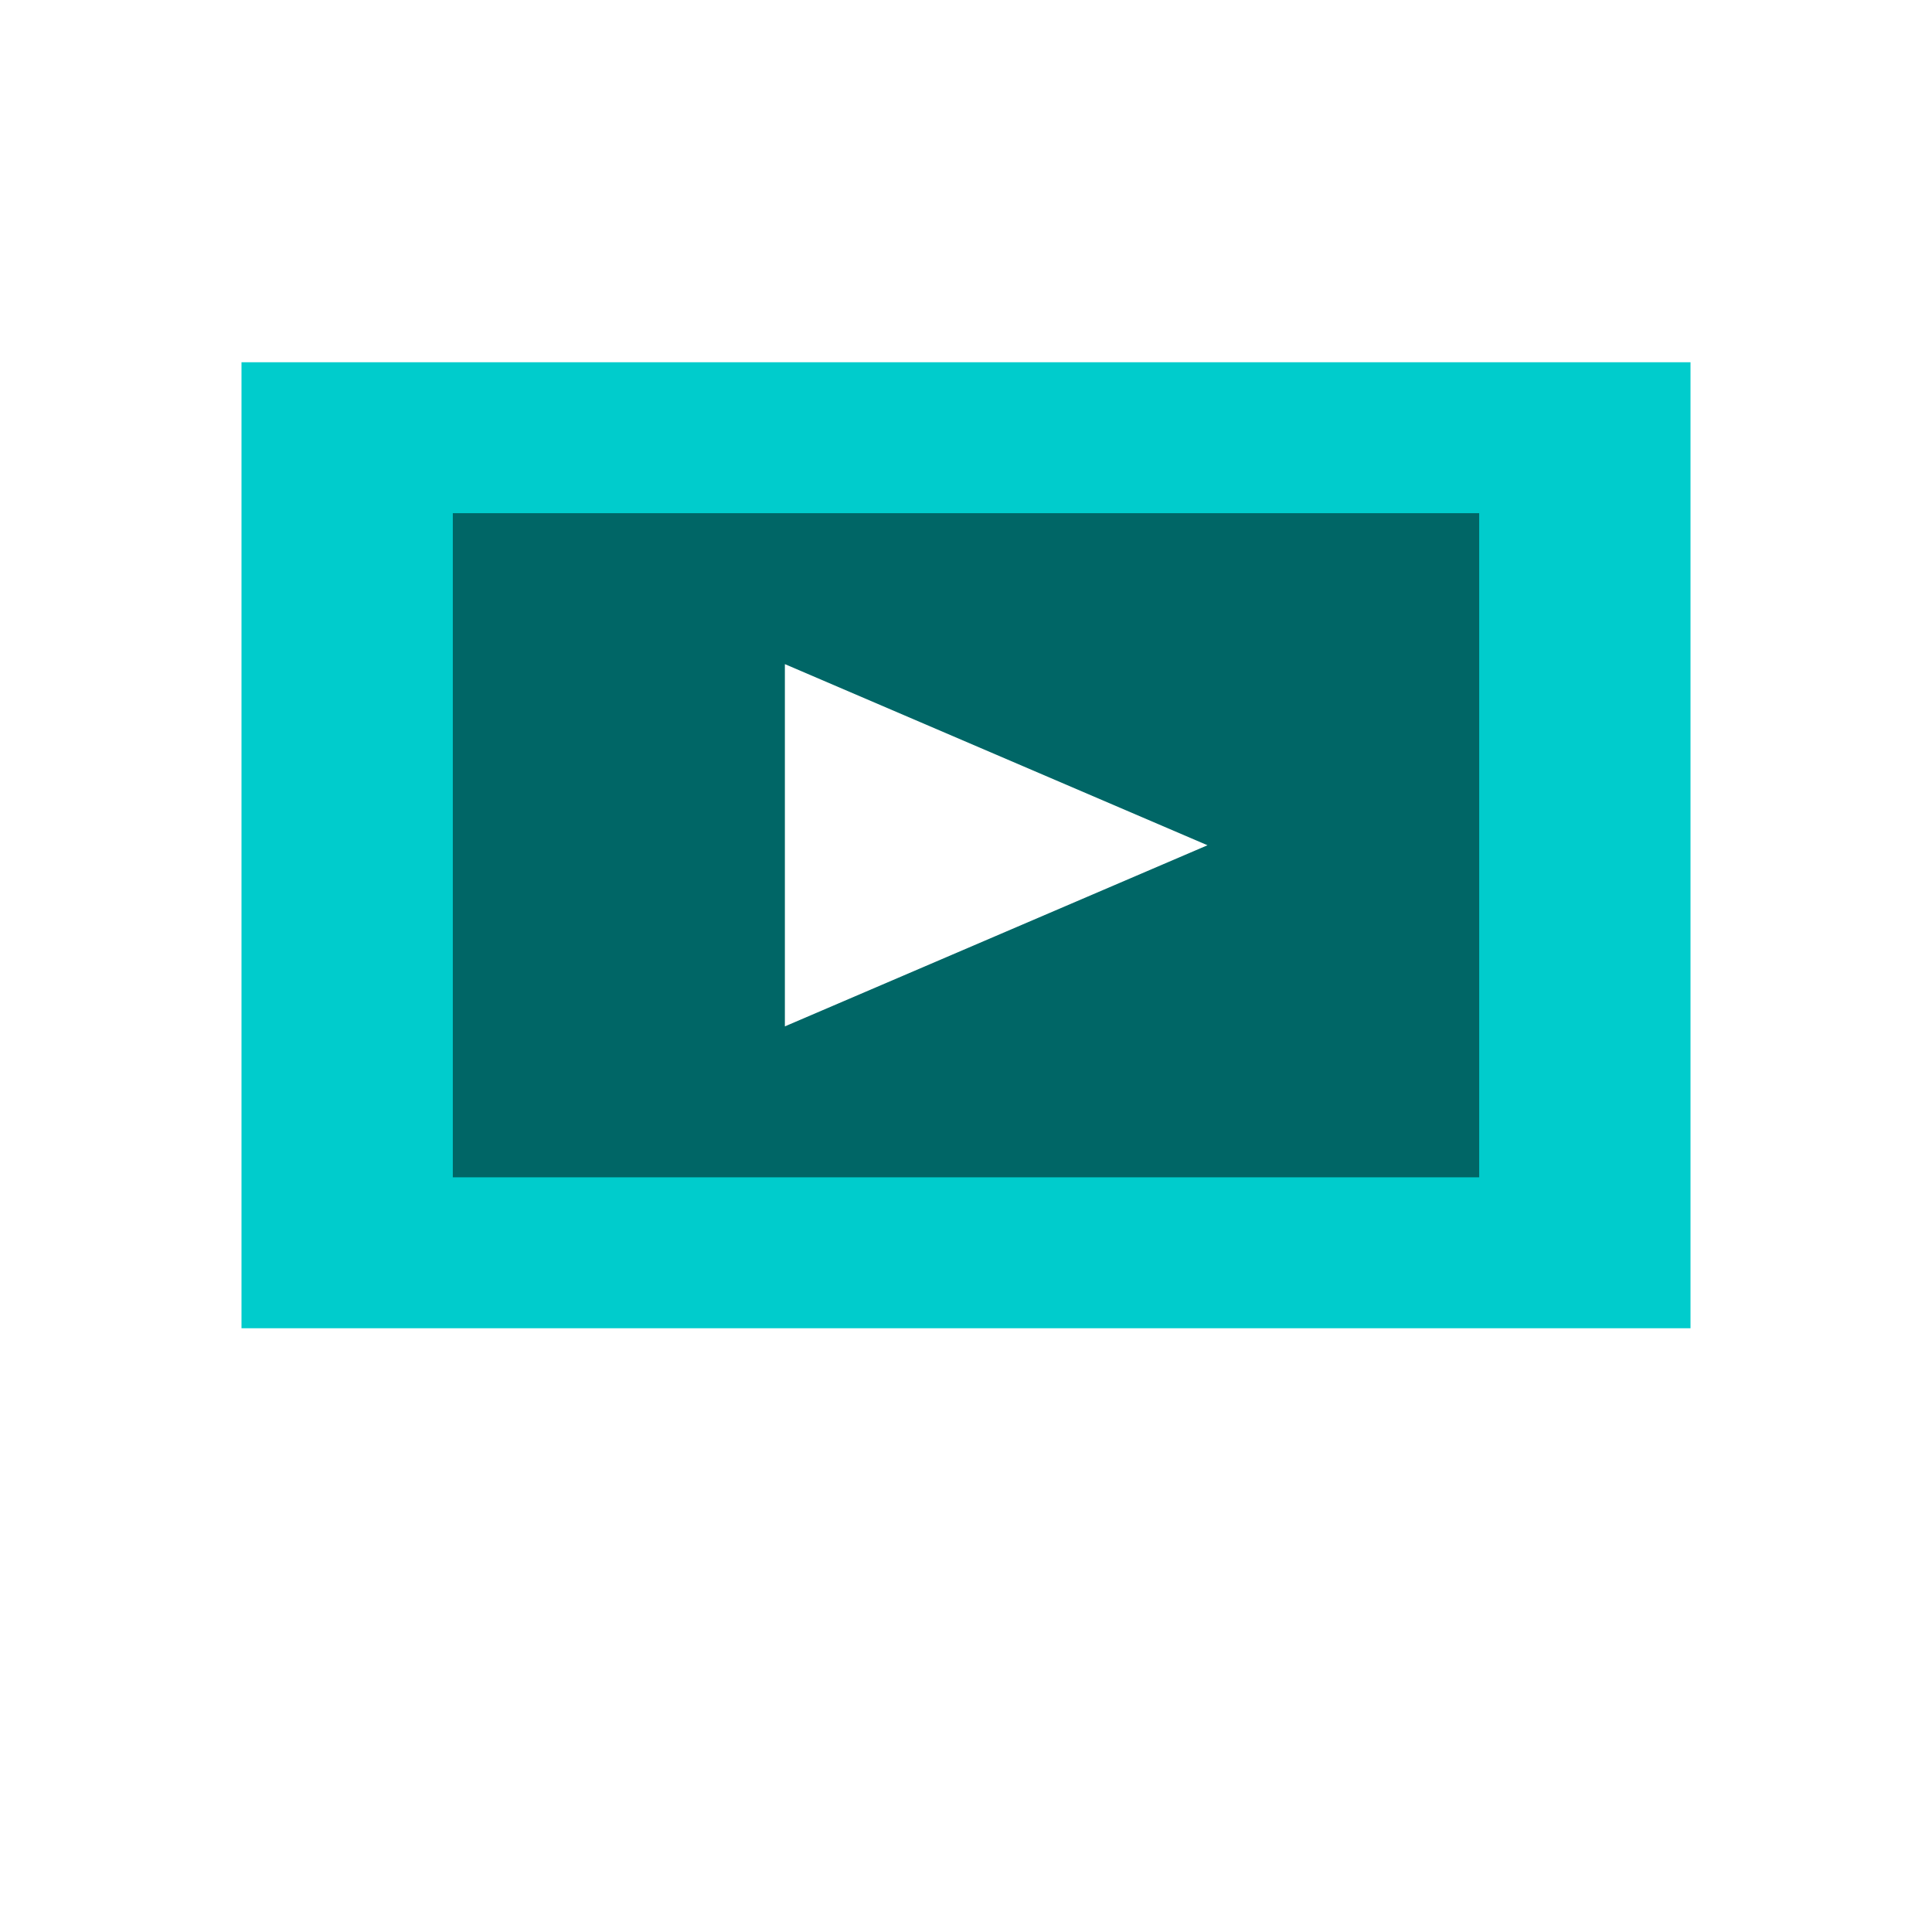
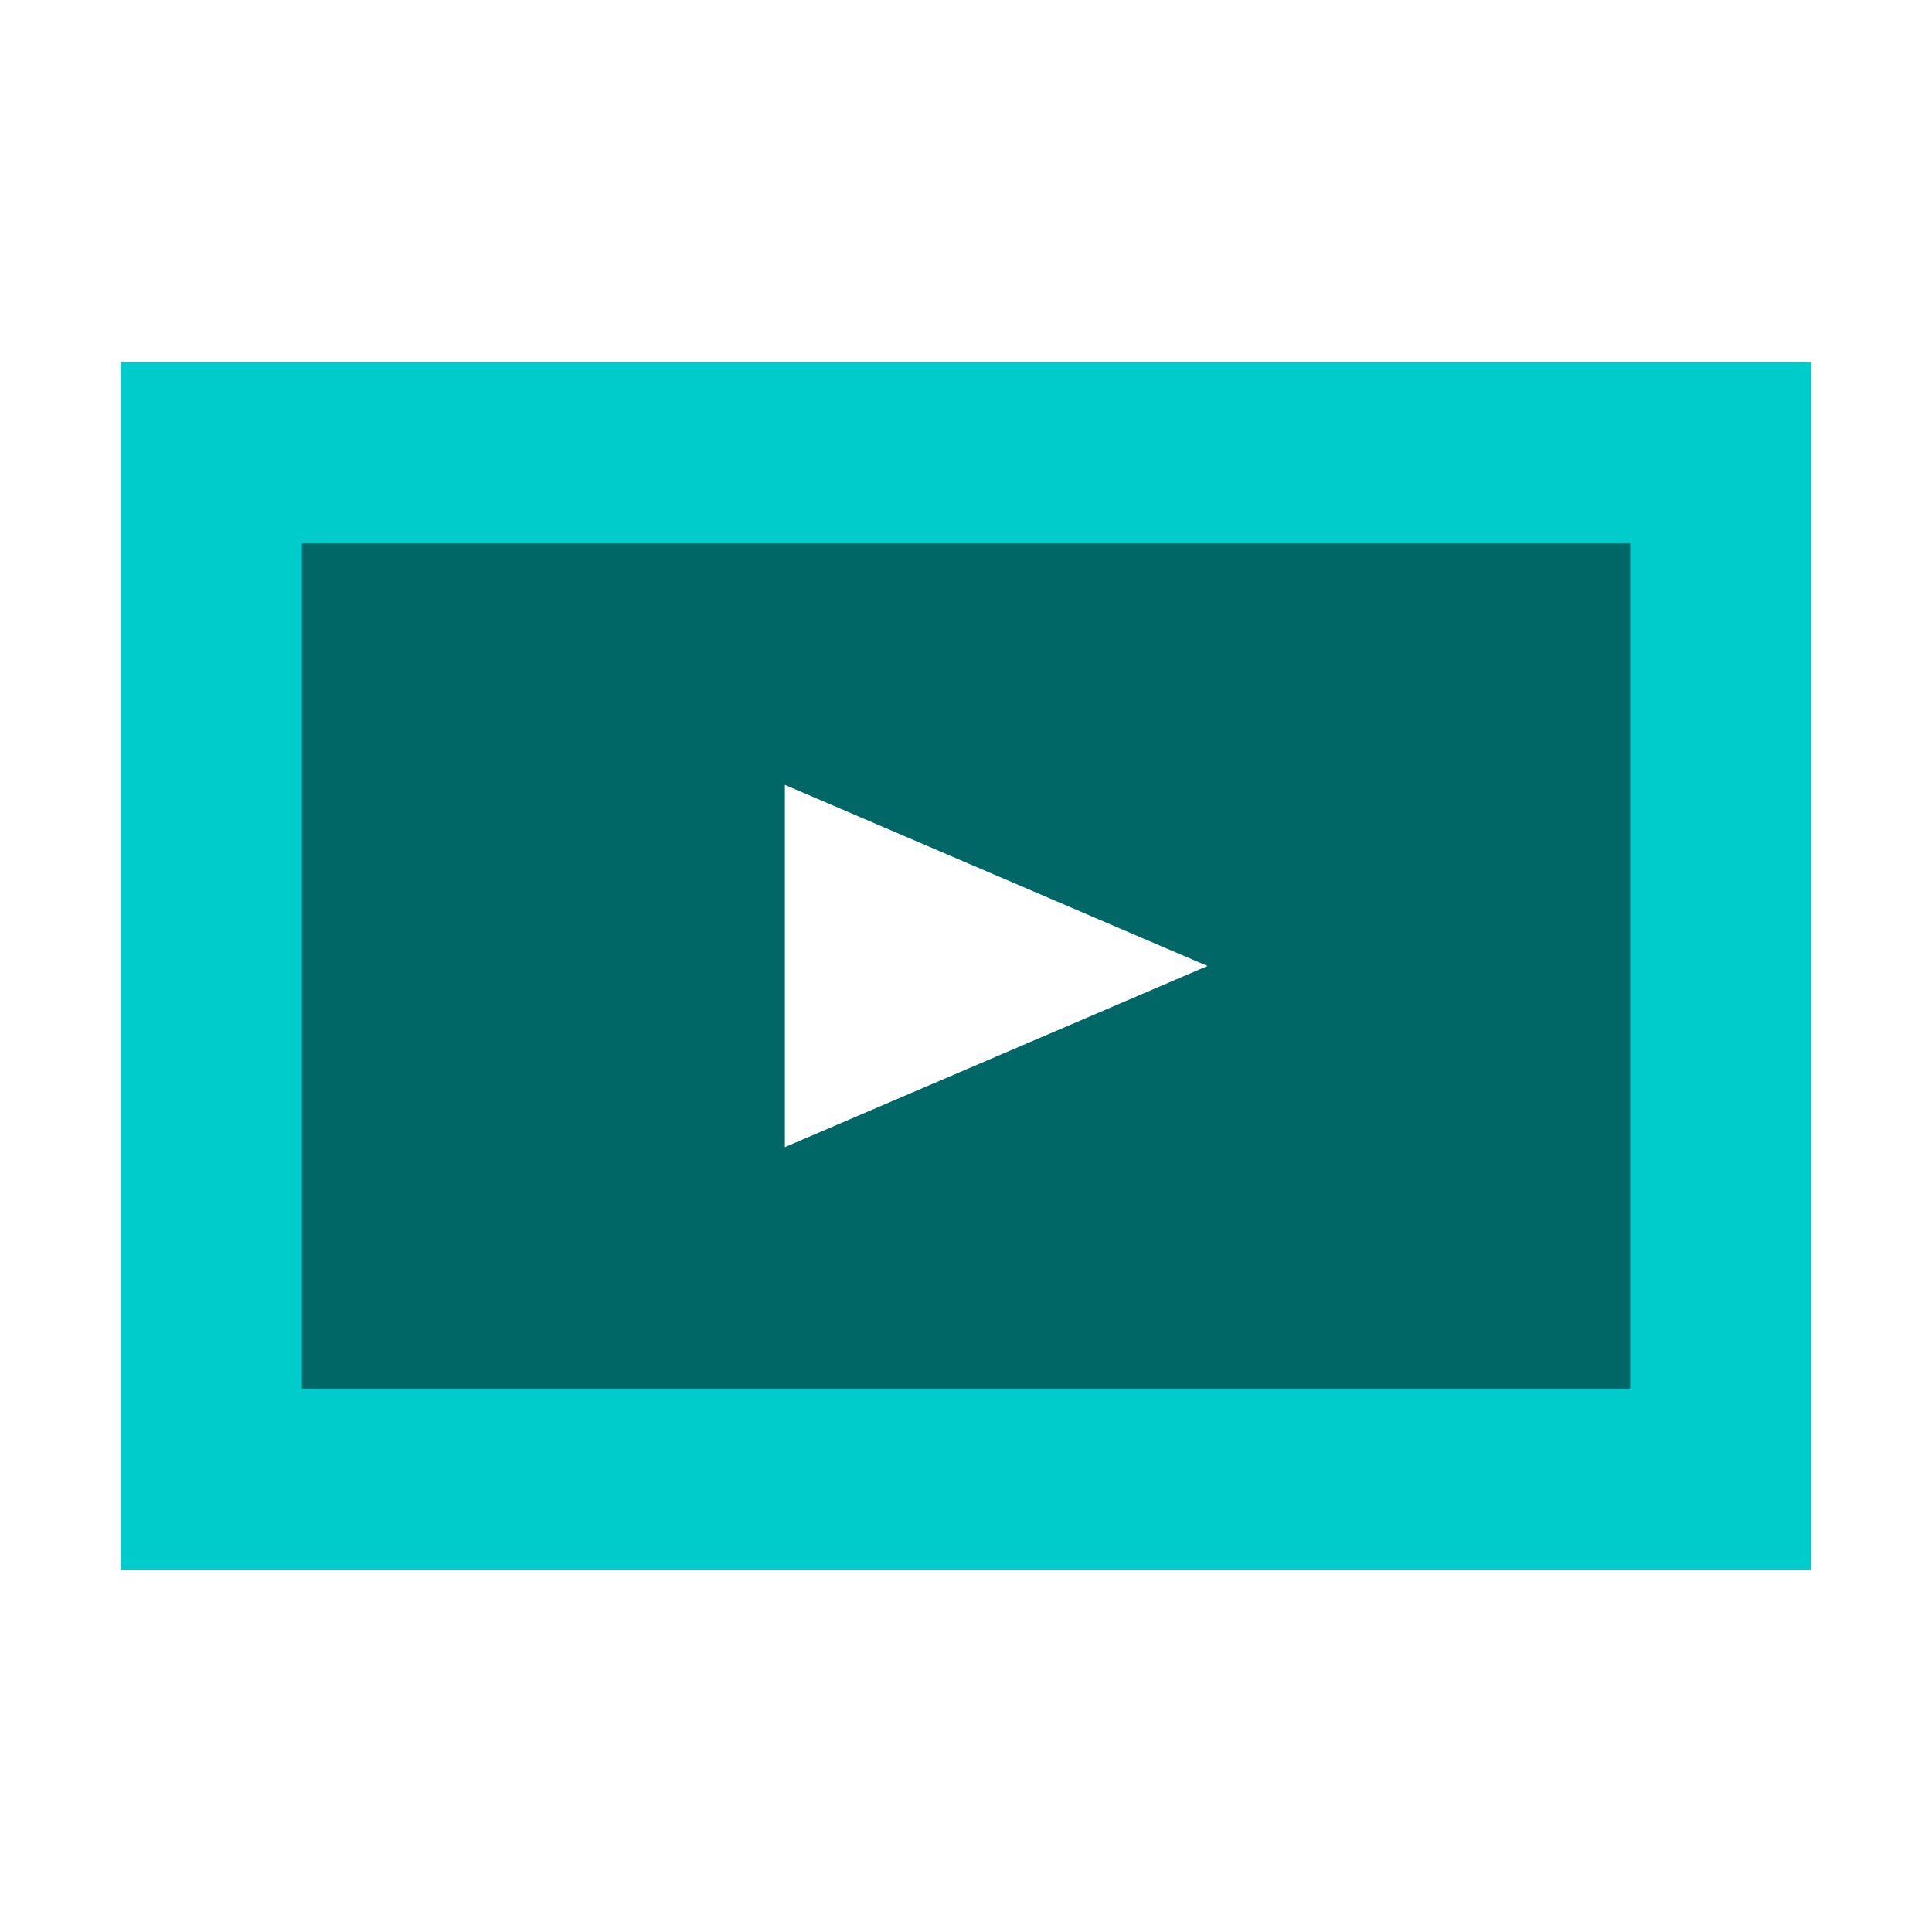
- <svg xmlns="http://www.w3.org/2000/svg" width="64" height="64" viewBox="0 0 64 64">
+ <svg xmlns="http://www.w3.org/2000/svg" viewBox="0 0 64 64">
  <style>
    .fill {
      fill: #0cc;
    }
    @media (prefers-color-scheme: dark) {
      .fill {
        fill: #00bde3;
      }
    }
  </style>
-   <rect class="fill" x="8" y="12" width="48" height="32" />
-   <rect x="15" y="17" width="34" height="22" fill="rgba(0, 0, 0, 0.5)" />
-   <polygon points="26,22 40,28 26,34" fill="rgb(255, 255, 255)" />
+   <rect class="fill" x="4" y="12" width="56" height="40" />
+   <rect x="10" y="18" width="44" height="28" fill="rgba(0, 0, 0, 0.5)" />
+   <polygon points="26,26 40,32 26,38" fill="rgb(255, 255, 255)" />
</svg>
